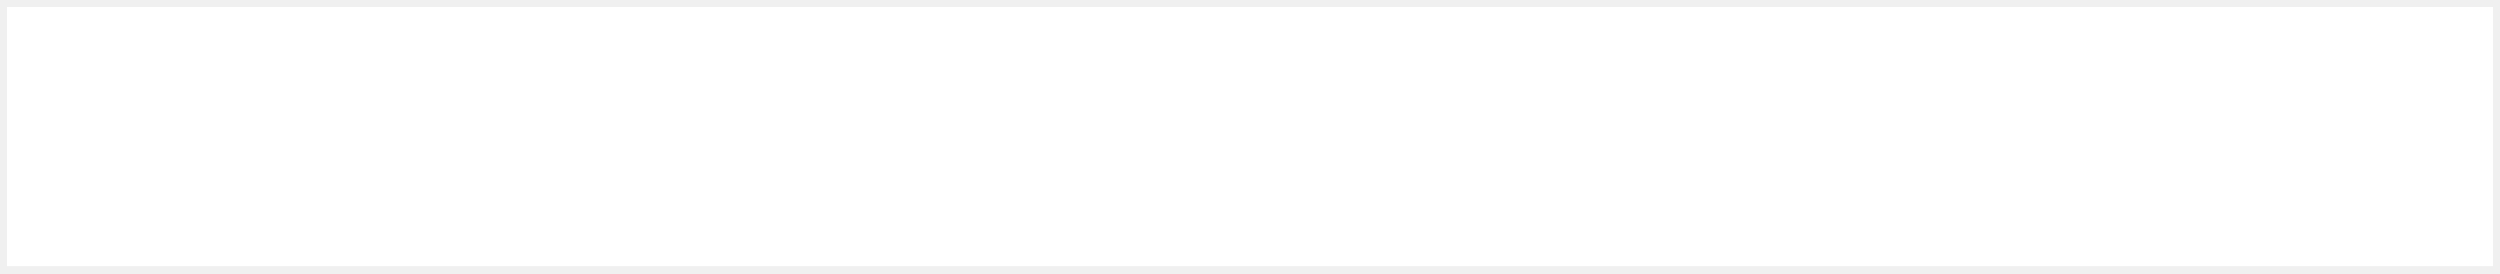
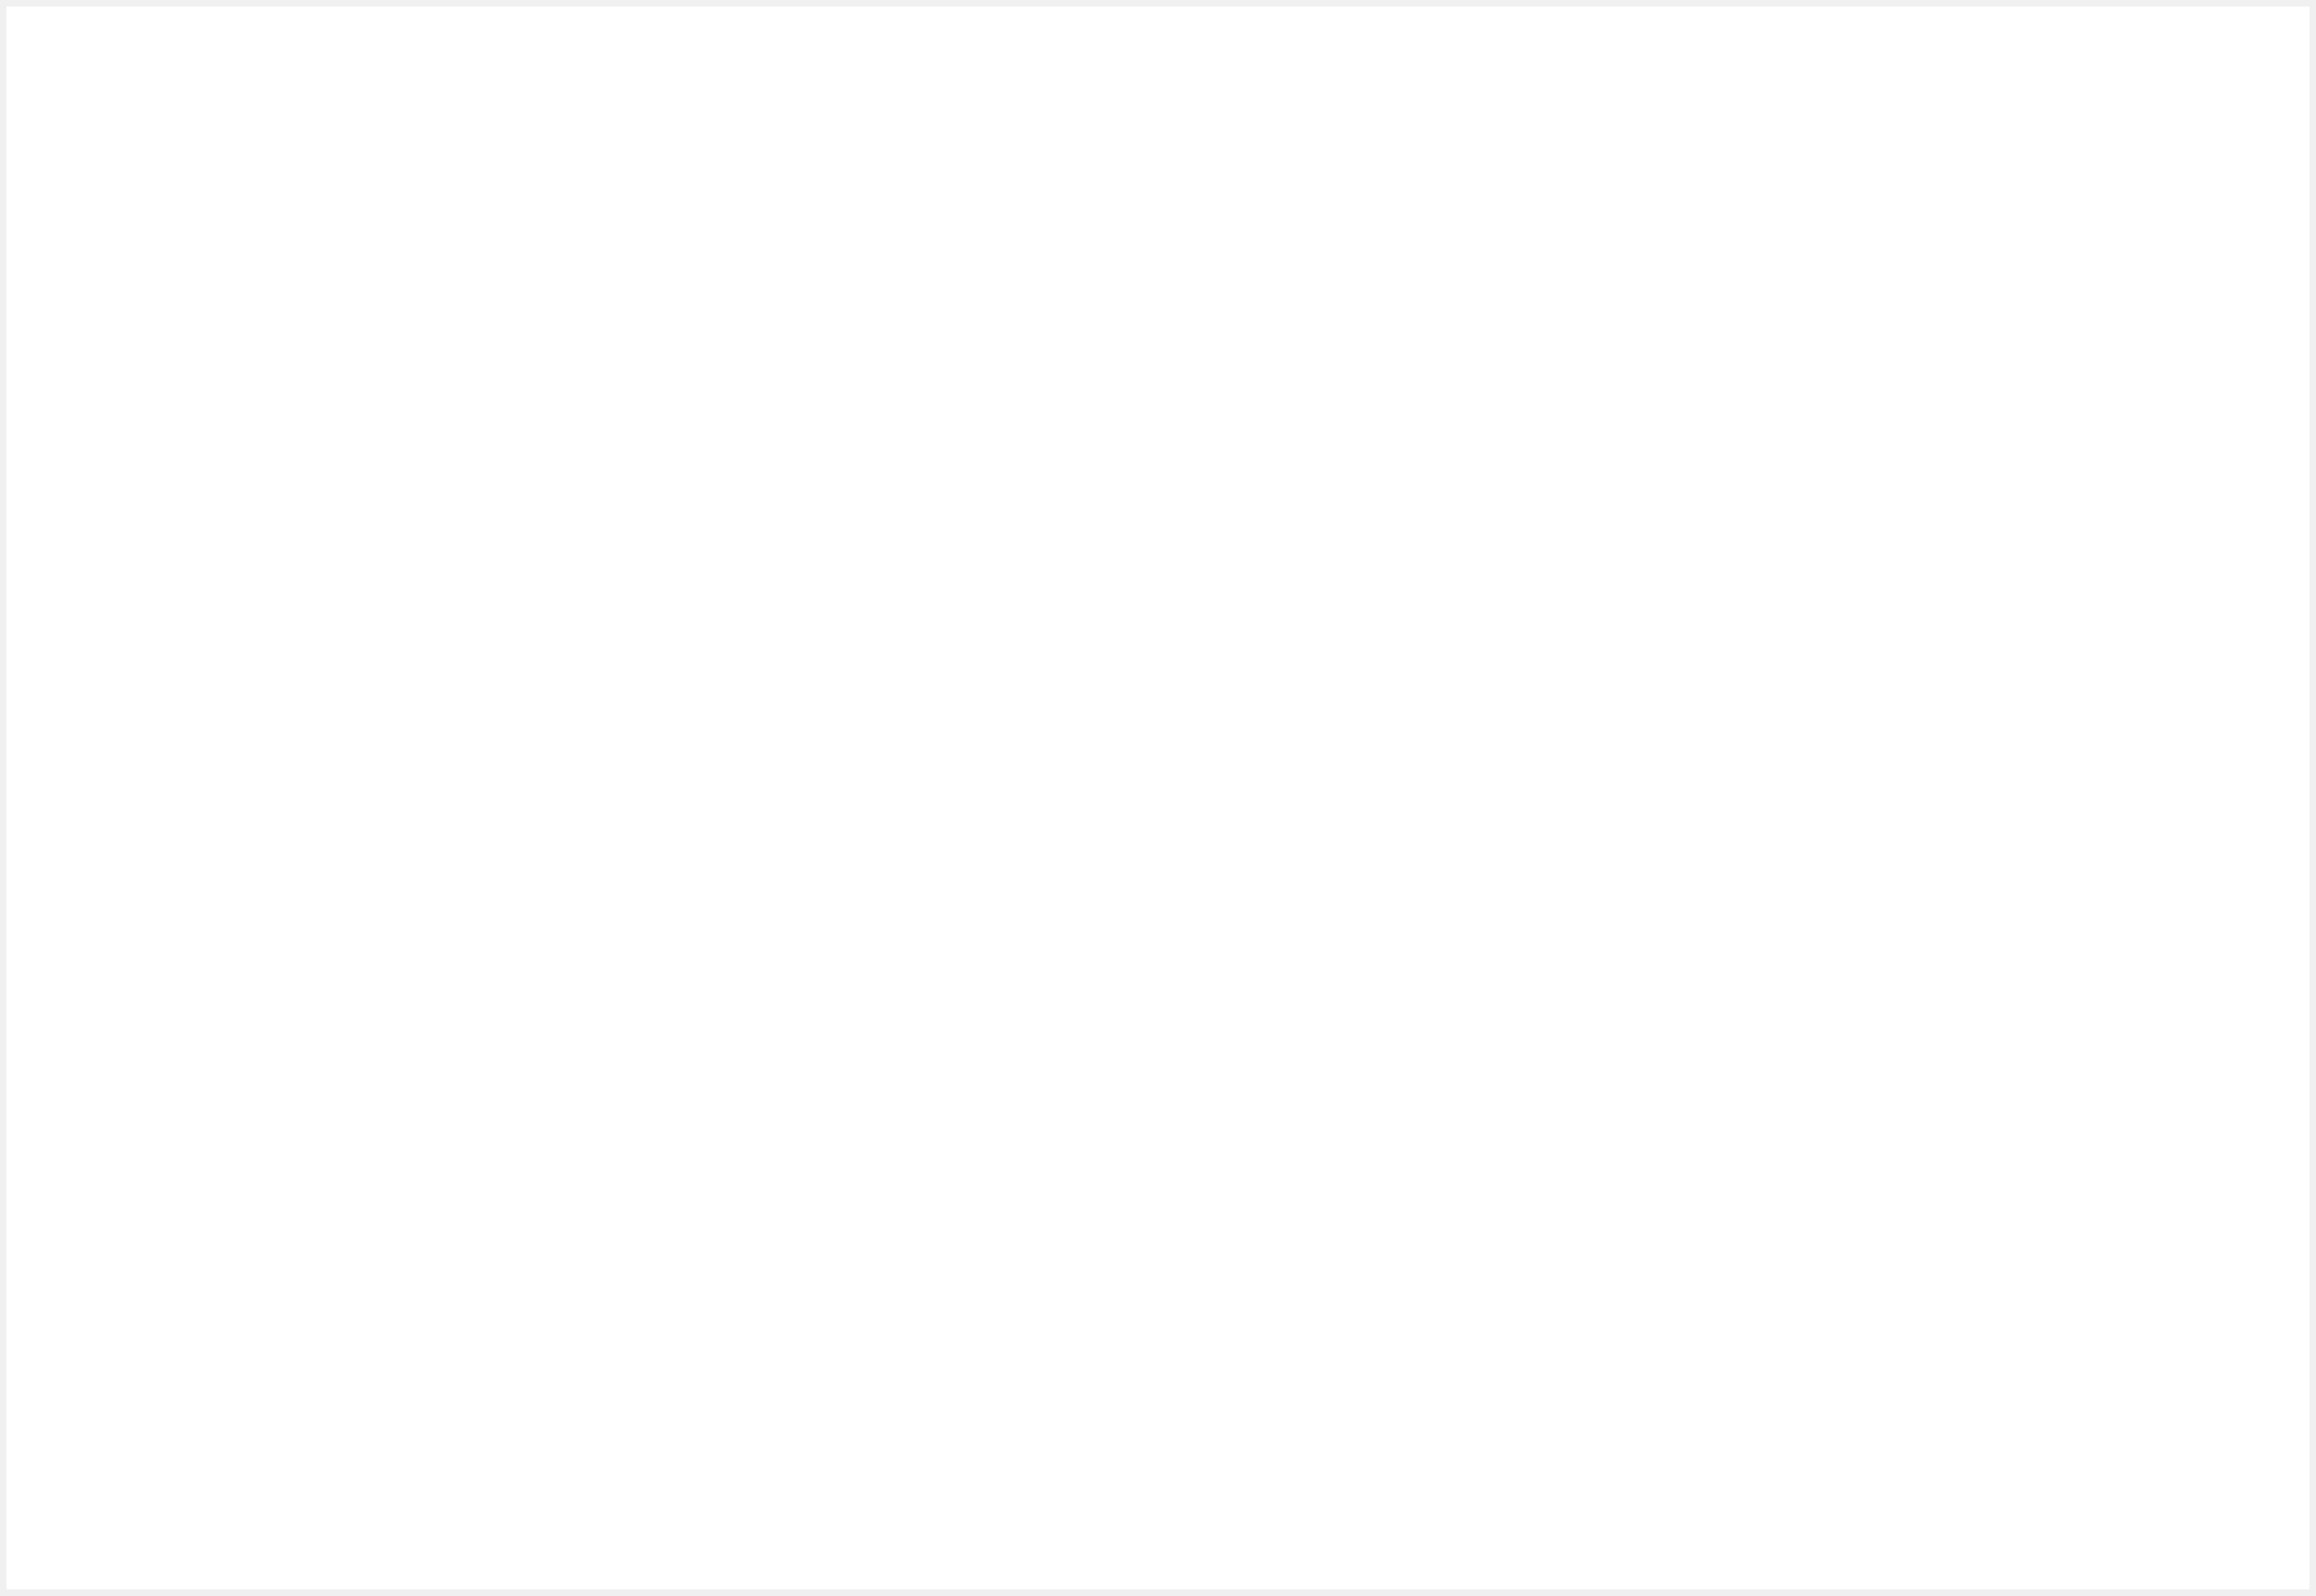
- <svg xmlns="http://www.w3.org/2000/svg" version="1.1" width="357px" height="39px">
-   <g transform="matrix(1 0 0 1 -70 -368 )">
-     <path d="M 71 369  L 426 369  L 426 406  L 71 406  L 71 369  Z " fill-rule="nonzero" fill="#ffffff" stroke="none" />
+ <svg xmlns="http://www.w3.org/2000/svg" version="1.1" width="357px" height="246px">
+   <g transform="matrix(1 0 0 1 -69 -54 )">
+     <path d="M 70 55  L 425 55  L 425 299  L 70 299  L 70 55  Z " fill-rule="nonzero" fill="#ffffff" stroke="none" />
  </g>
</svg>
